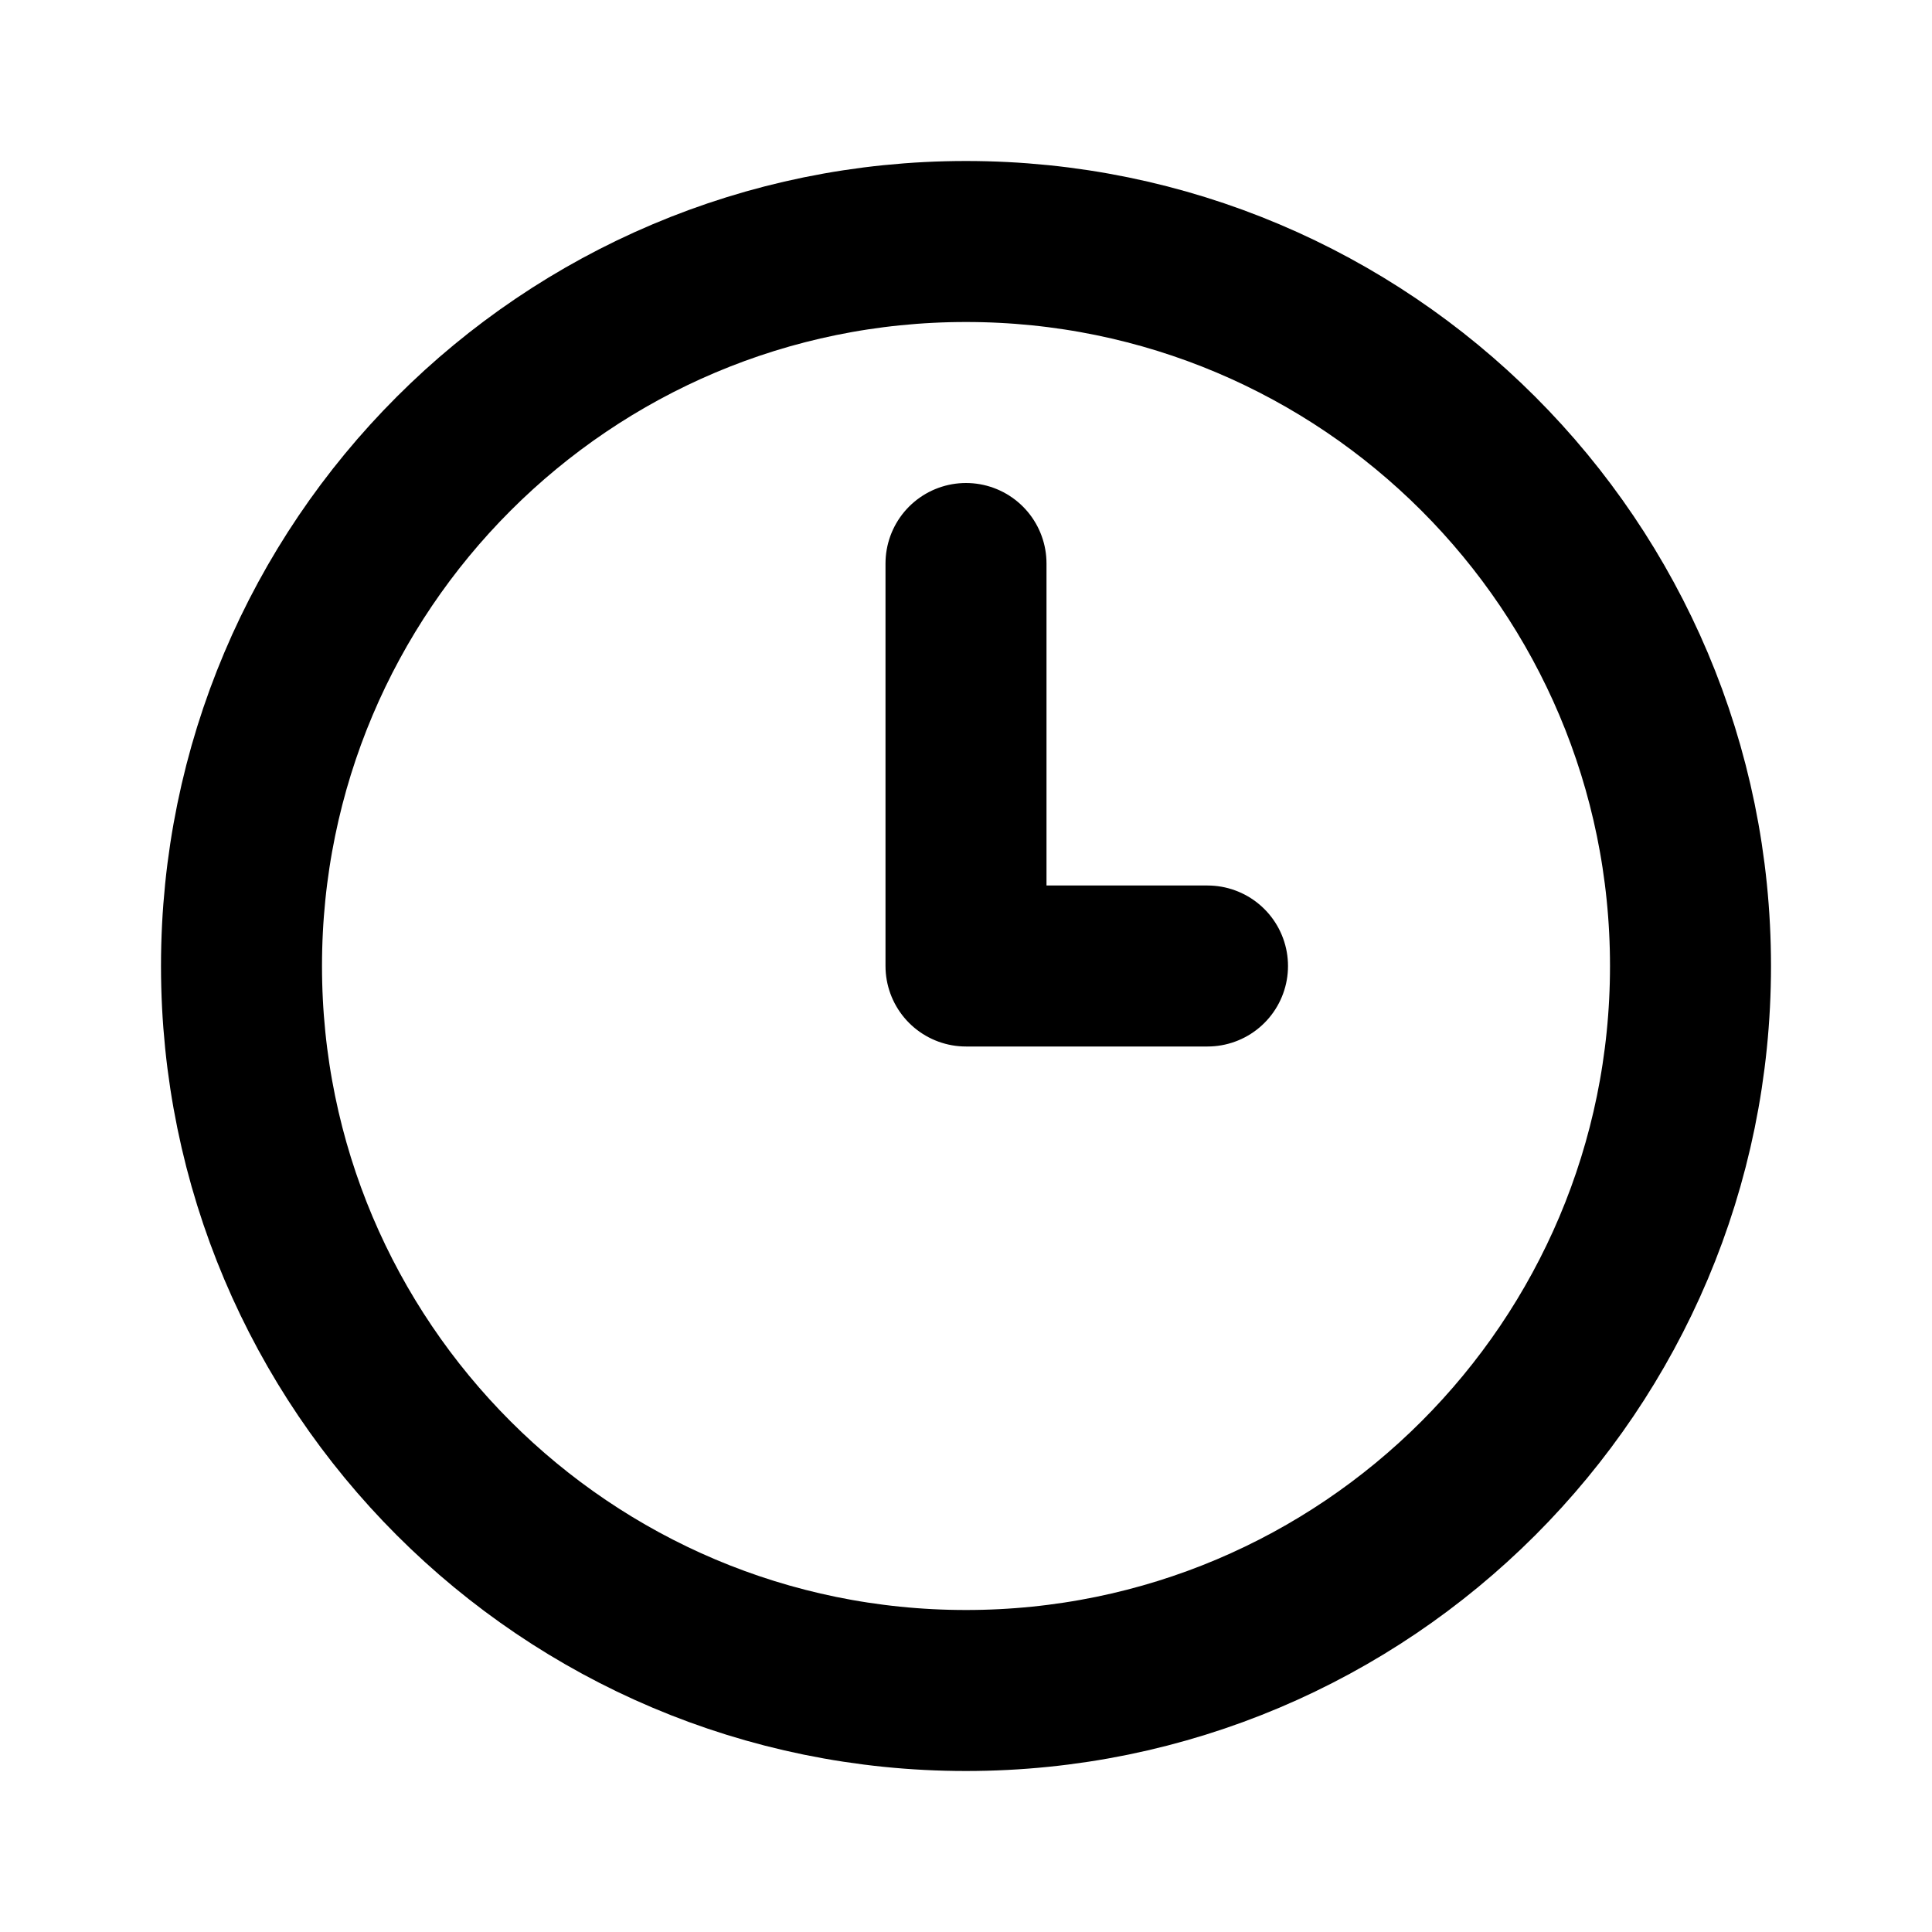
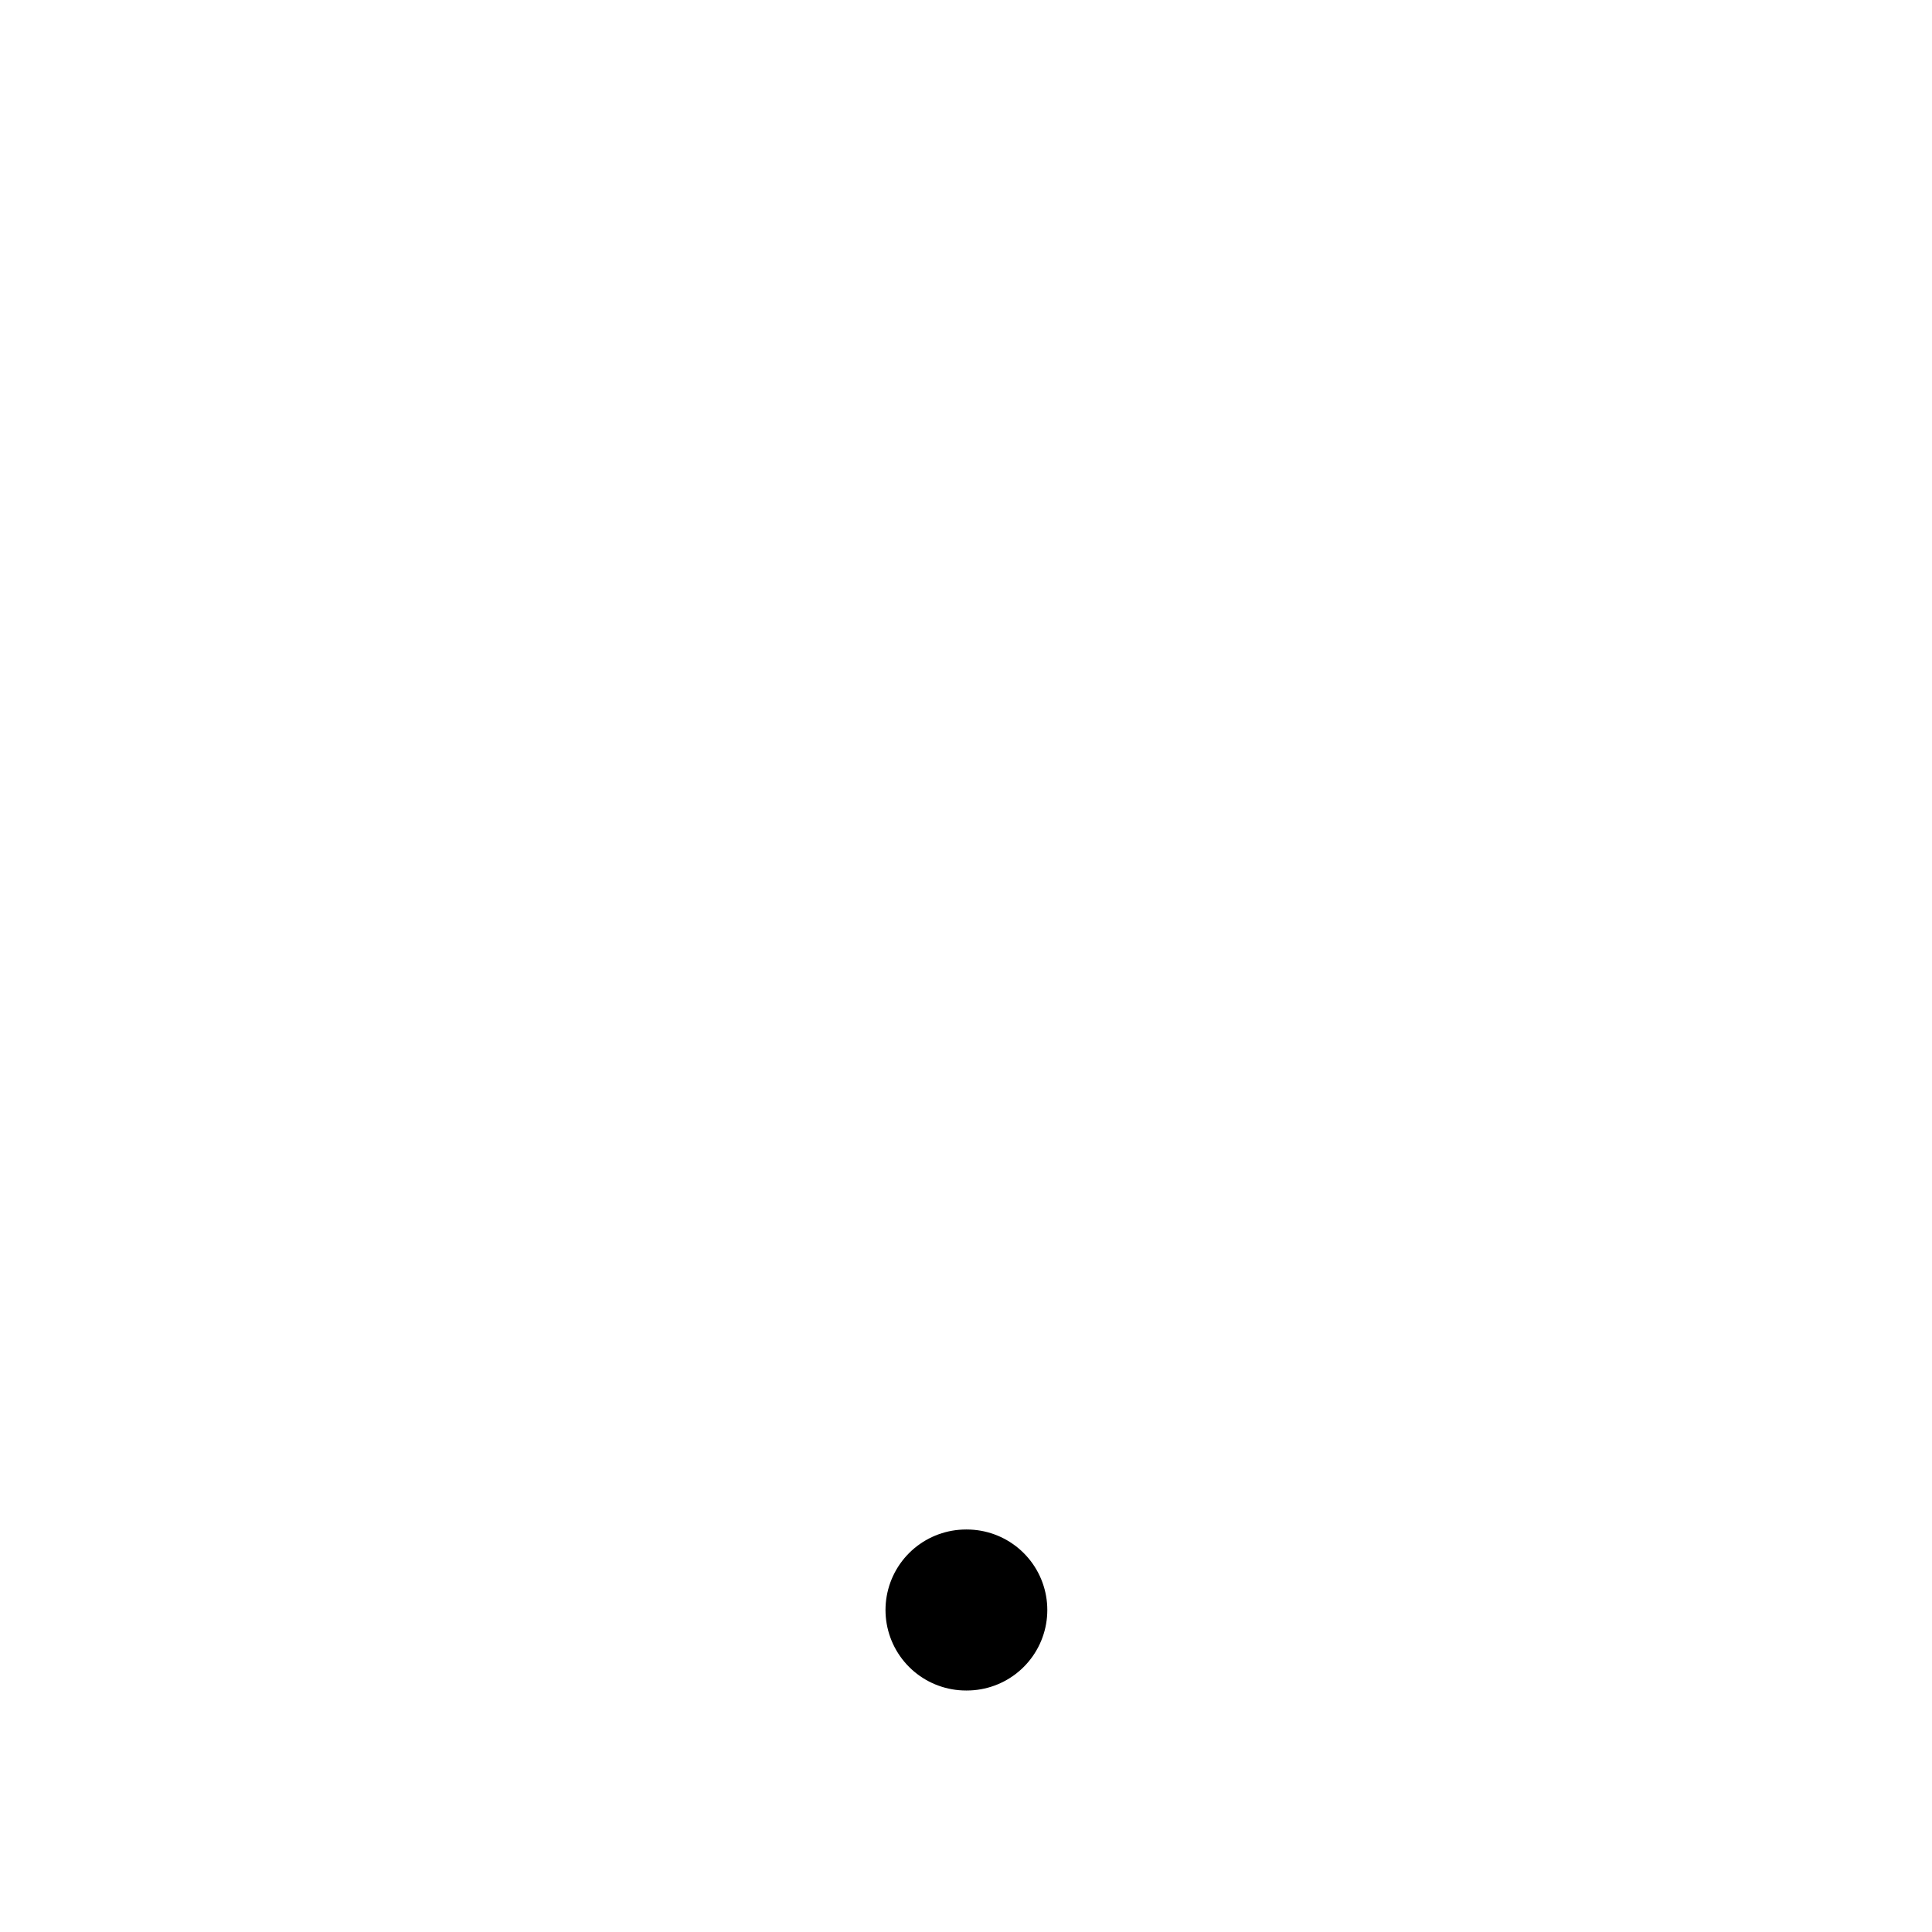
<svg xmlns="http://www.w3.org/2000/svg" width="800px" height="800px" viewBox="0 0 24 24" fill="none">
-   <path d="M12 7V12H15M21 12C21 16.971 16.971 21 12 21C7.029 21 3 16.971 3 12C3 7.029 7.029 3 12 3C16.971 3 21 7.029 21 12Z" stroke="#000000" stroke-width="2" stroke-linecap="round" stroke-linejoin="round" />
+   <path d="M12 20H12.01" stroke="#000000" stroke-width="2" stroke-linecap="round" stroke-linejoin="round" />
</svg>
